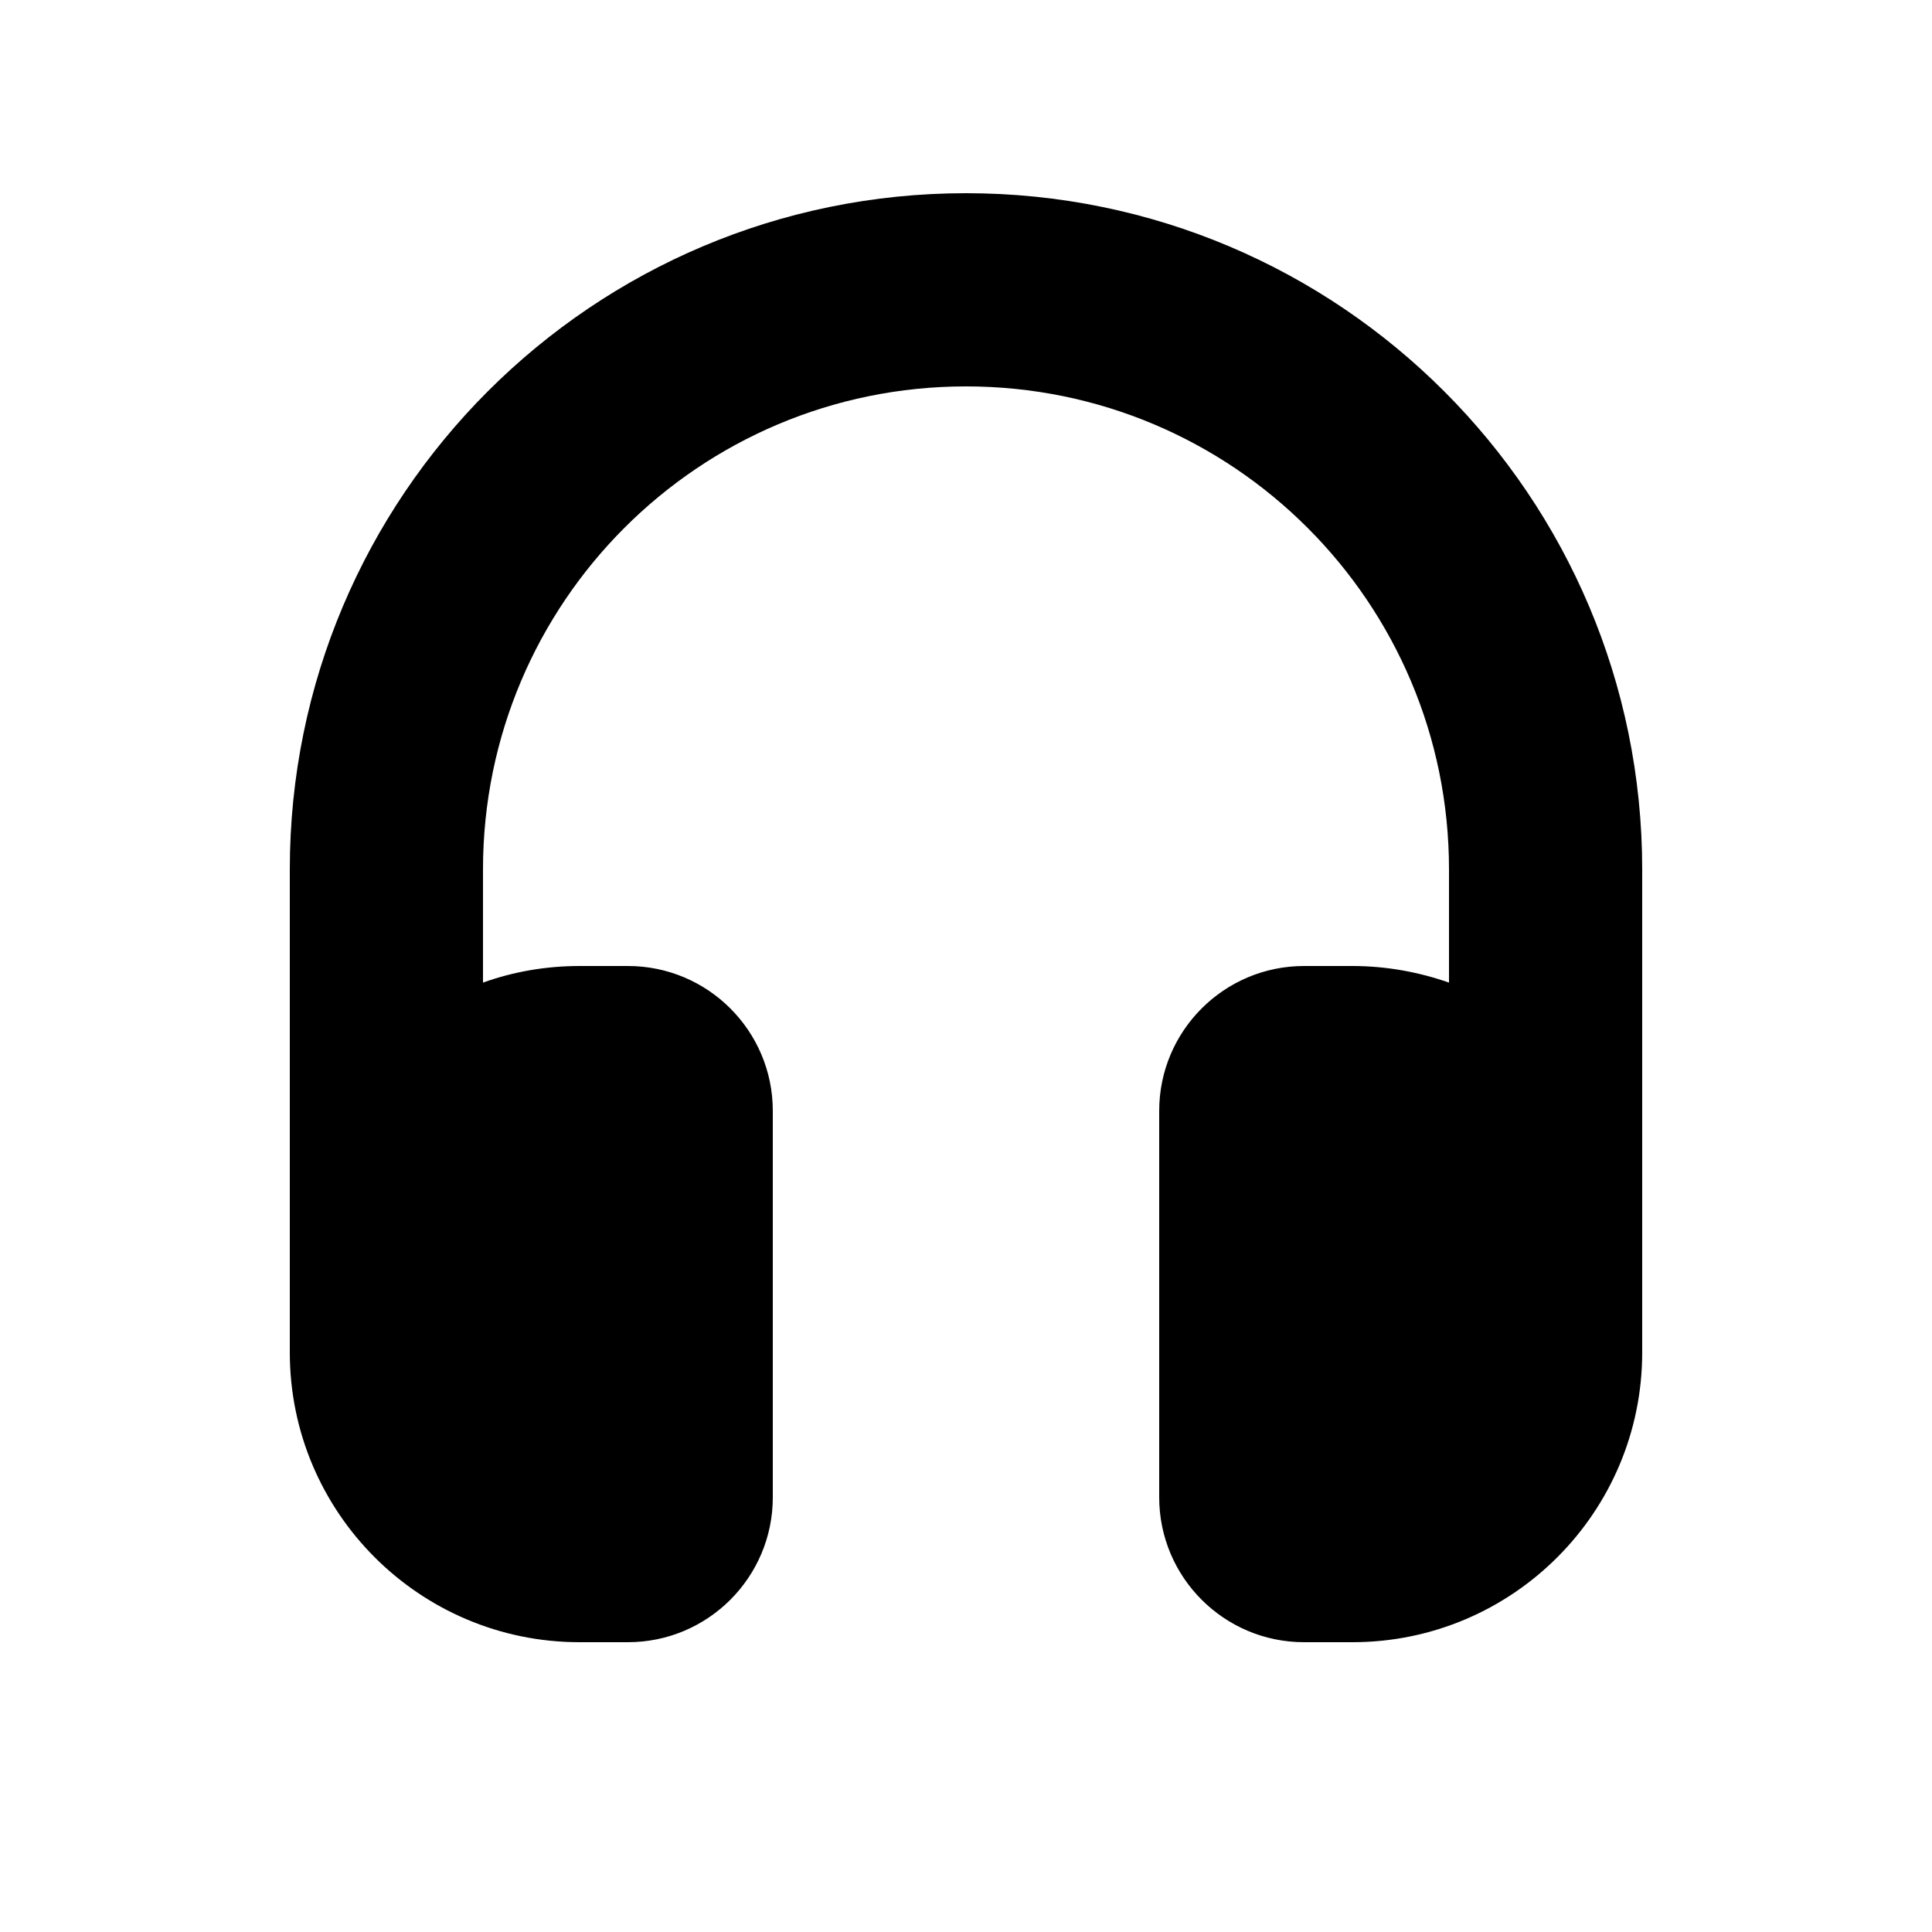
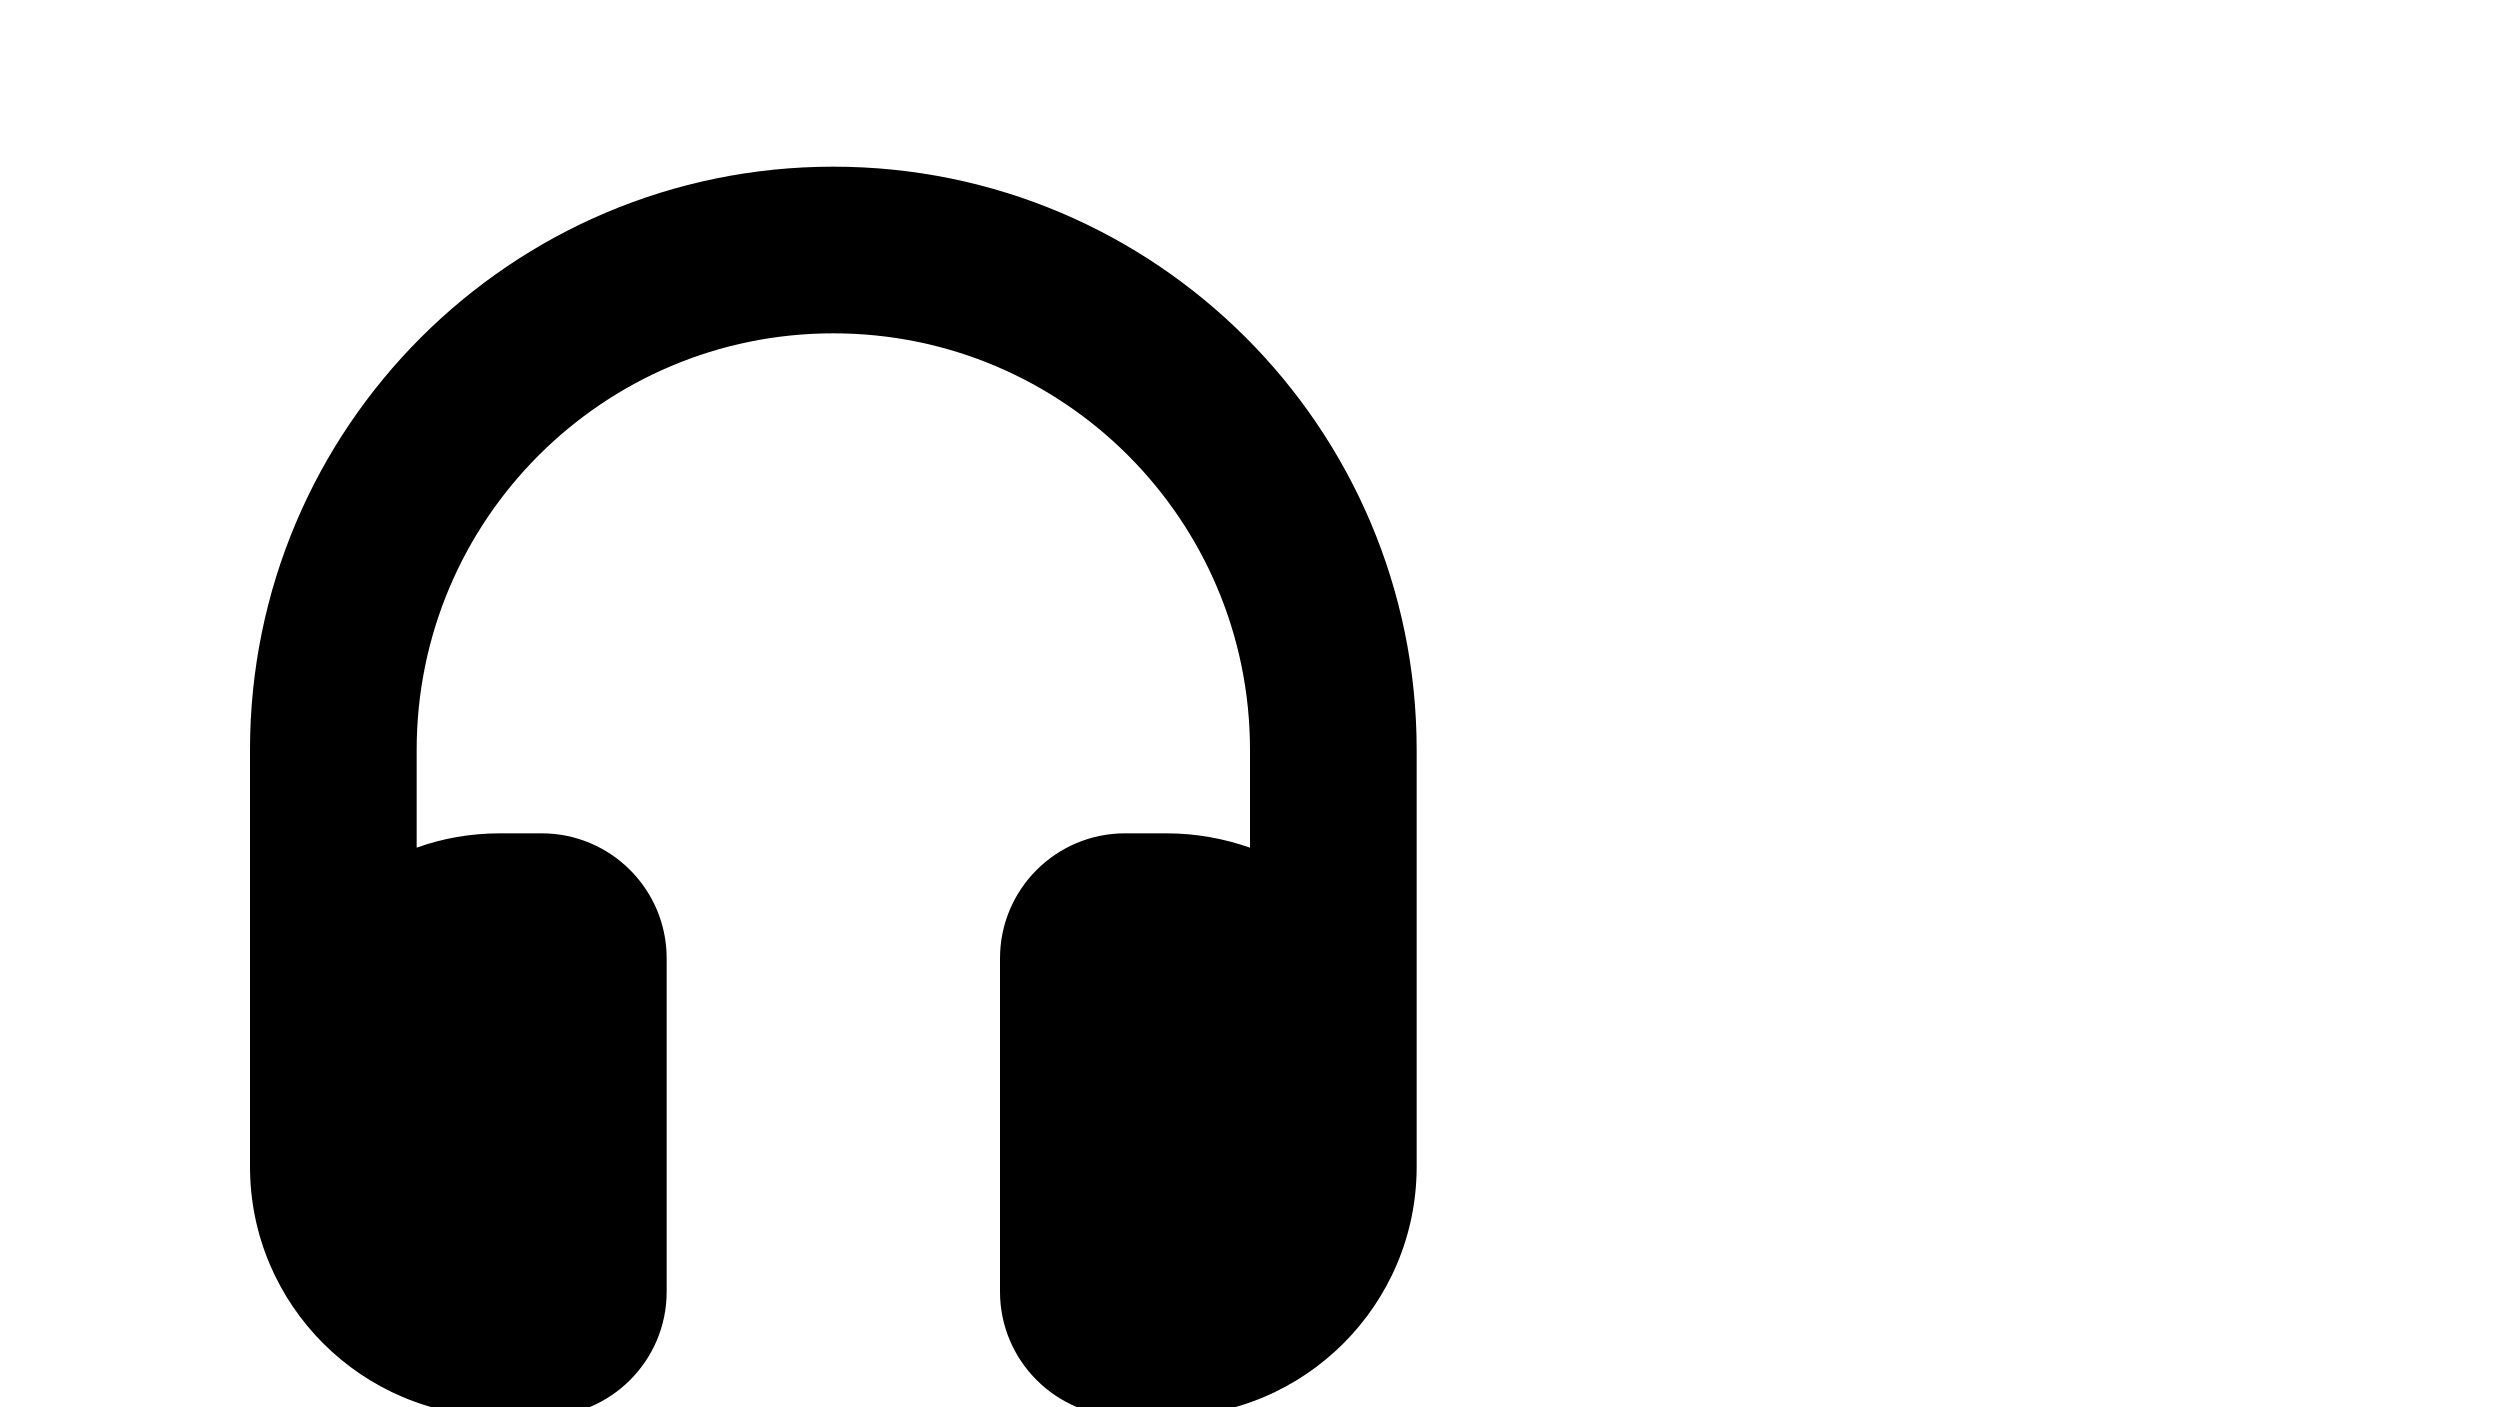
- <svg xmlns="http://www.w3.org/2000/svg" viewBox="0 0 640 640">
+ <svg xmlns="http://www.w3.org/2000/svg" id="visual" viewBox="0 0 960 540" width="960" height="540" version="1.1">
  <path d="M160 288C160 199.6 231.6 128 320 128C408.4 128 480 199.6 480 288L480 325.5C470 322 459.2 320 448 320L432 320C405.5 320 384 341.5 384 368L384 496C384 522.5 405.5 544 432 544L448 544C501 544 544 501 544 448L544 288C544 164.3 443.7 64 320 64C196.3 64 96 164.3 96 288L96 448C96 501 139 544 192 544L208 544C234.5 544 256 522.5 256 496L256 368C256 341.5 234.5 320 208 320L192 320C180.8 320 170 321.9 160 325.5L160 288z" />
</svg>
